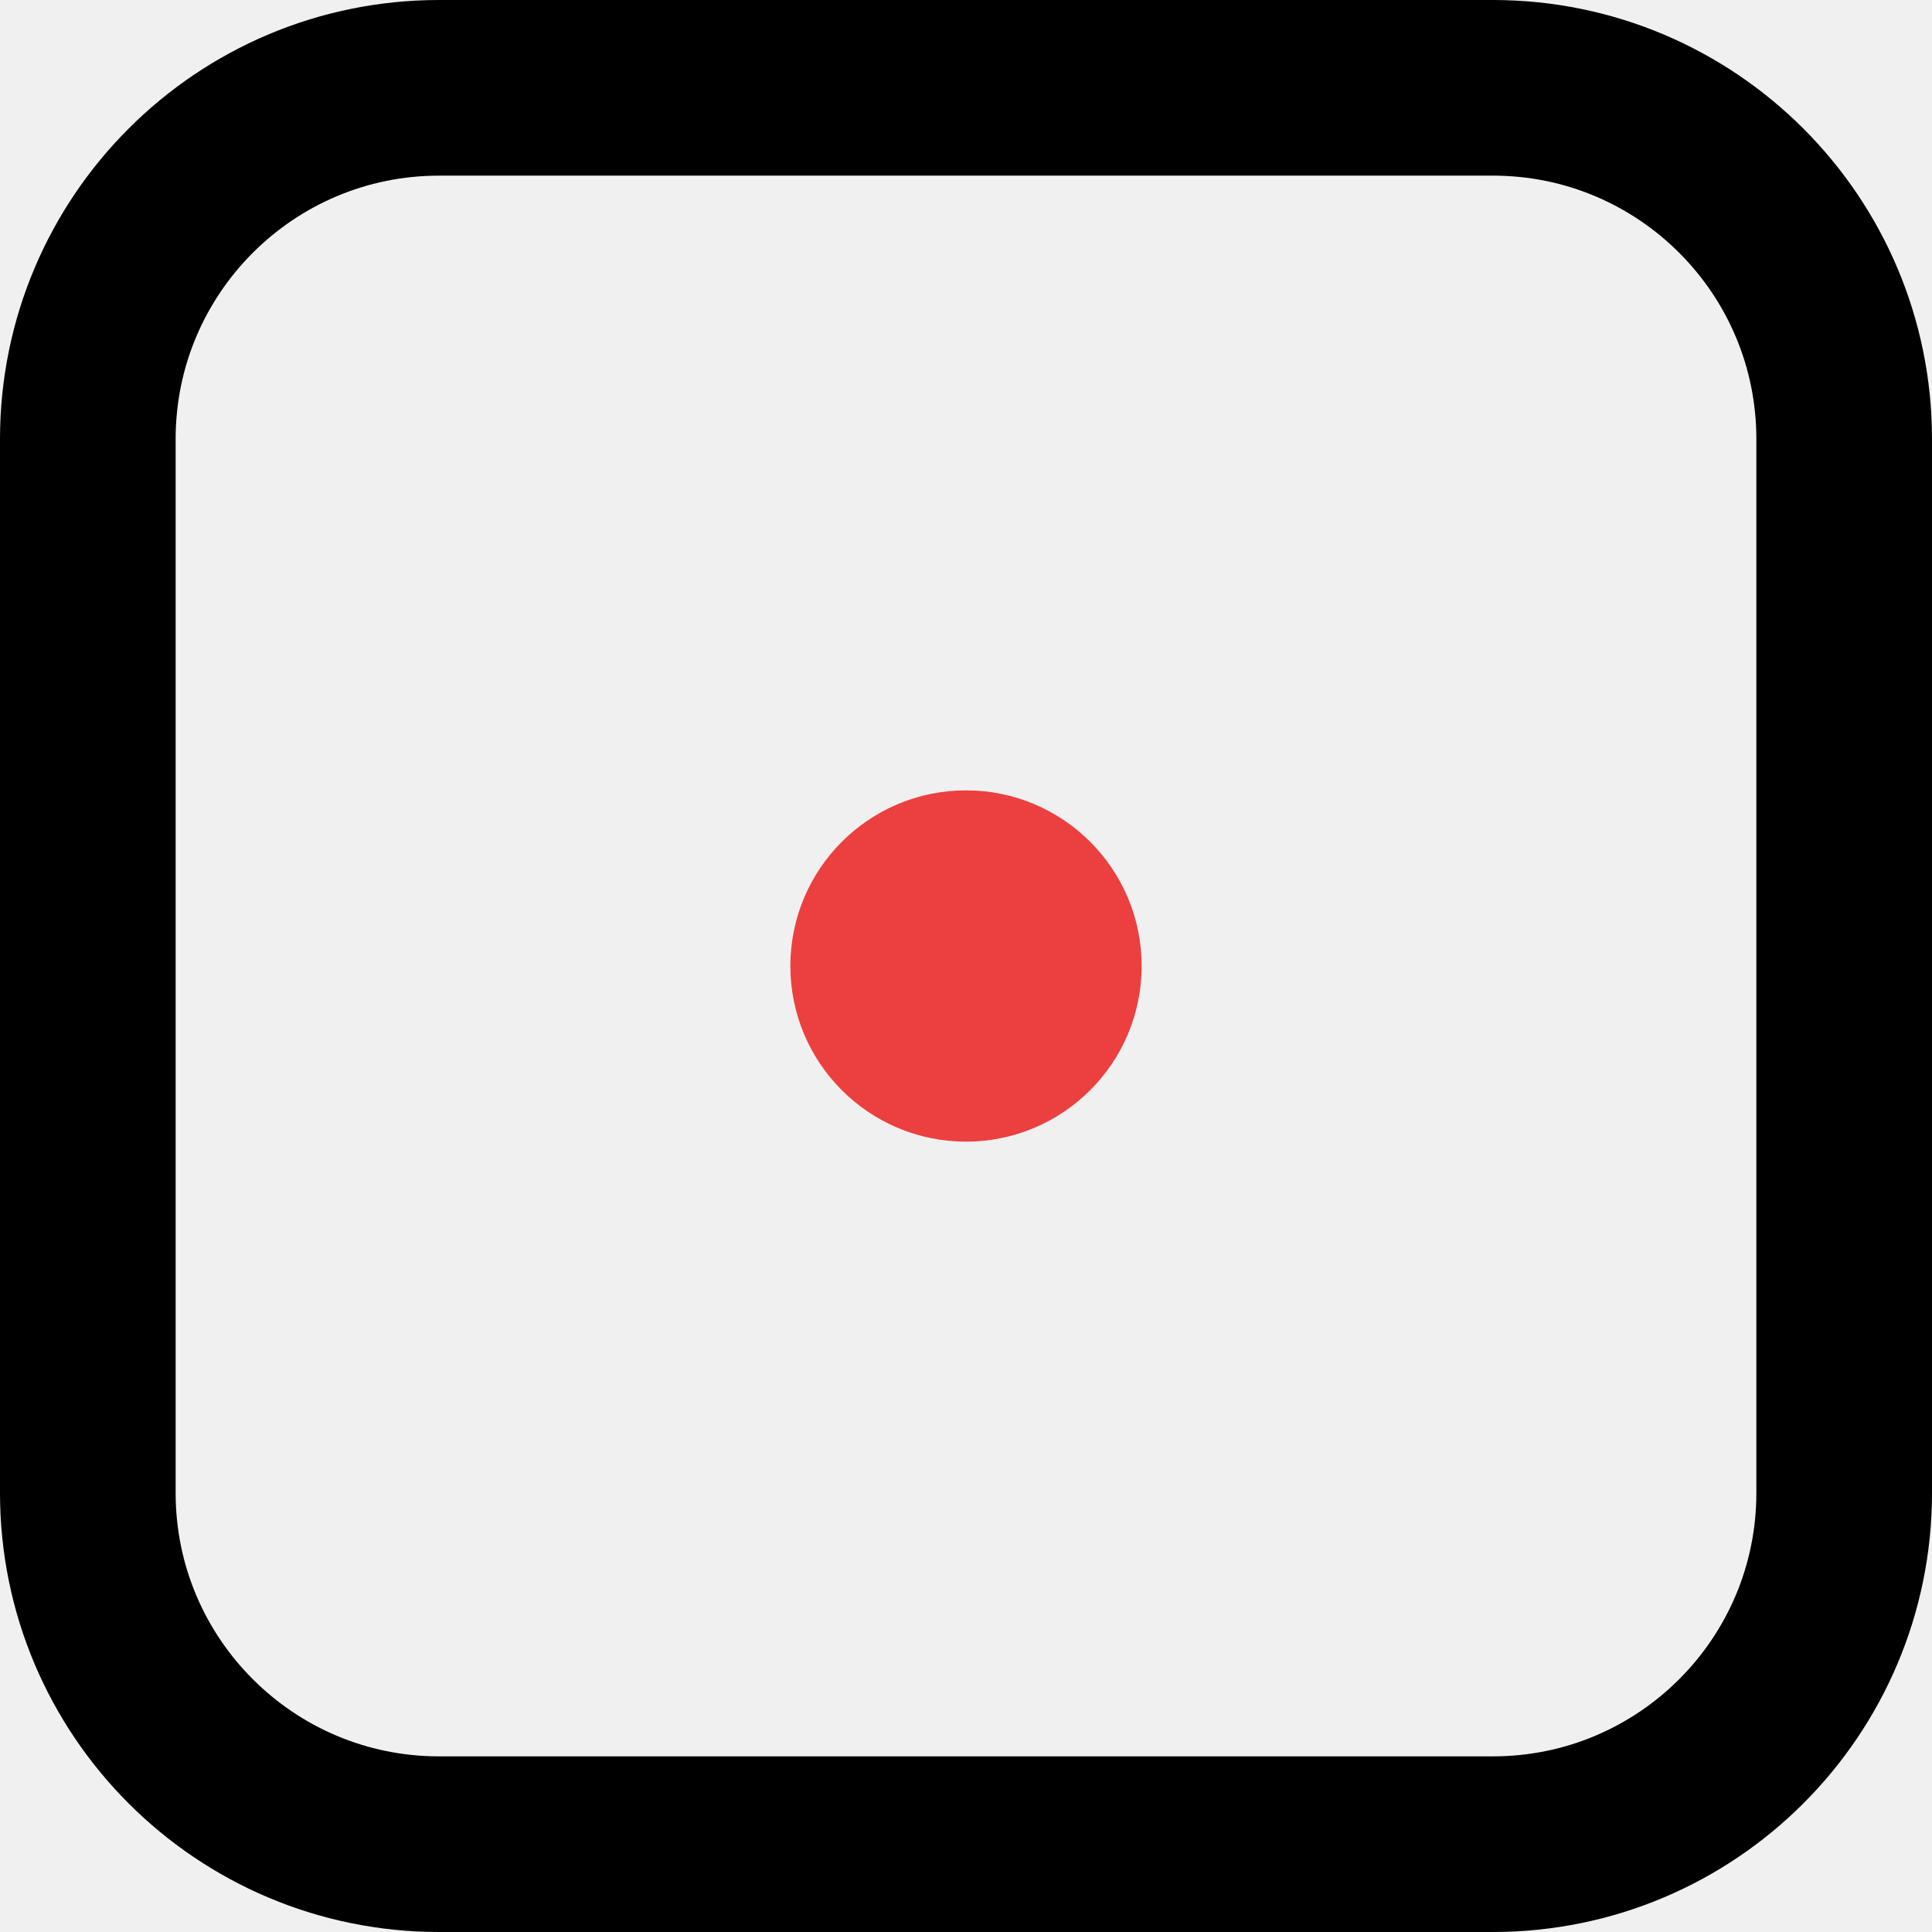
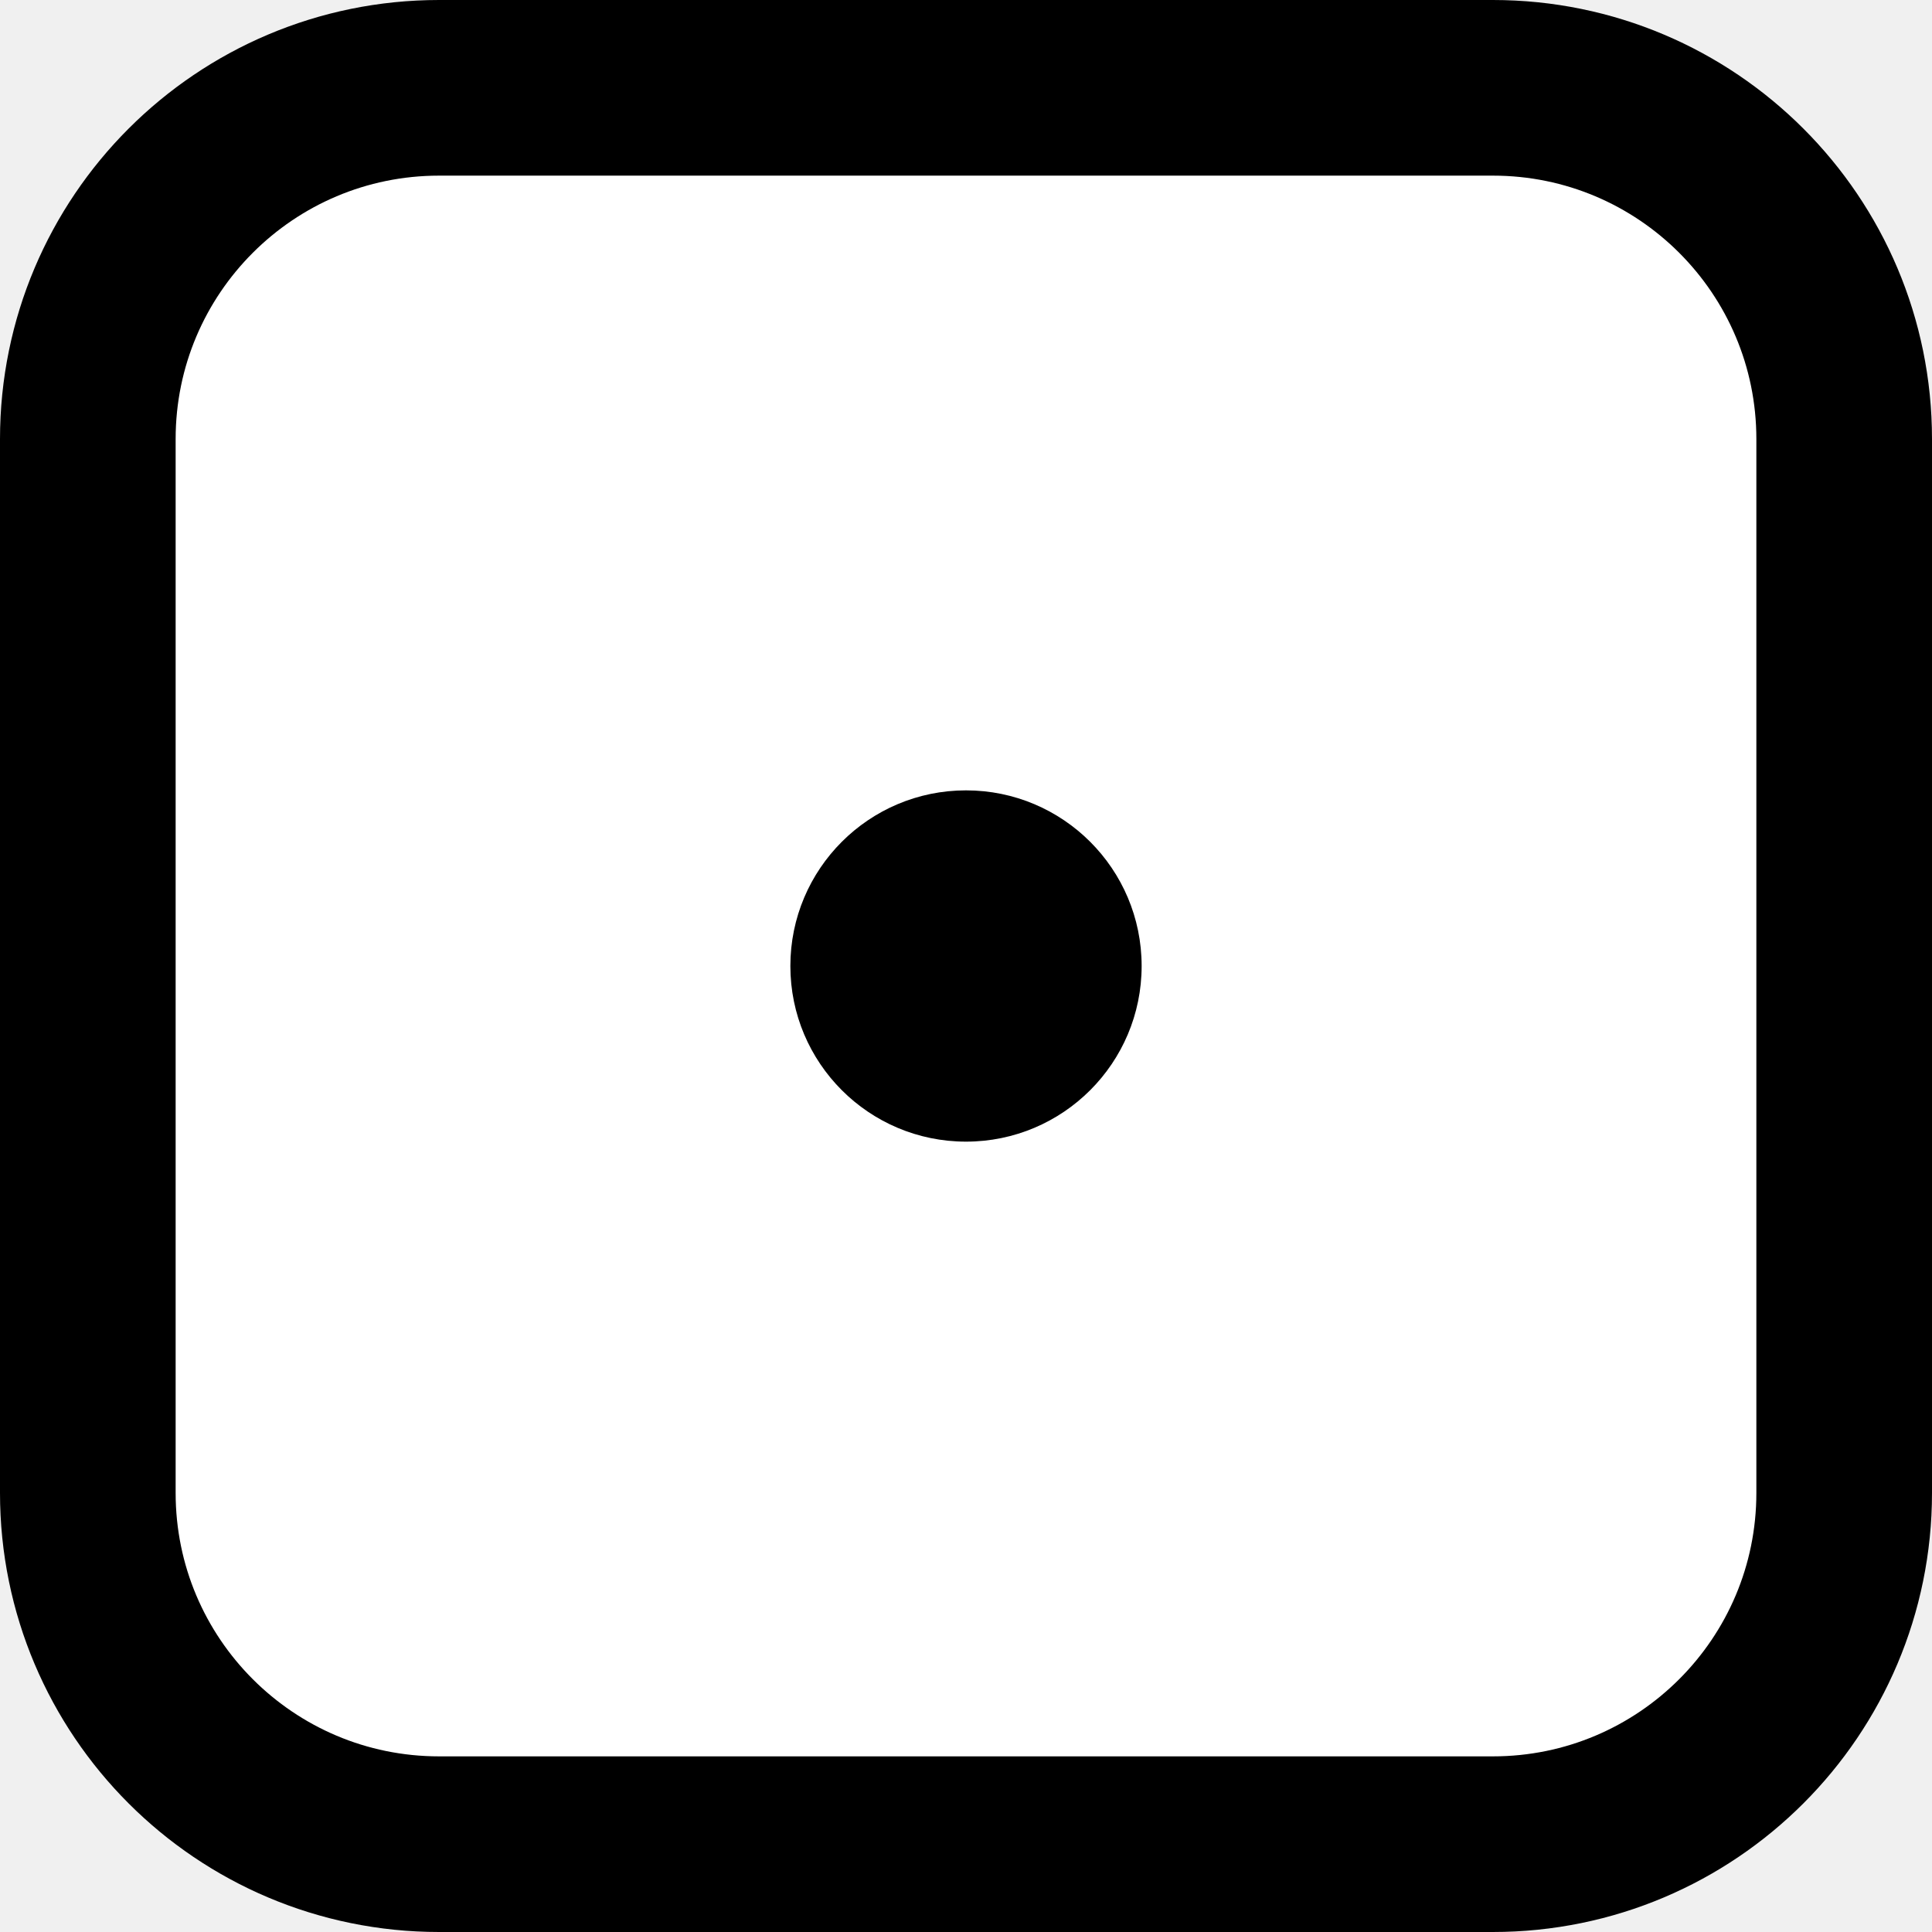
<svg xmlns="http://www.w3.org/2000/svg" width="110" height="110" viewBox="0 0 110 110" fill="none">
-   <rect x="5" y="5" width="100" height="100" rx="20" stroke="black" stroke-width="10" />
-   <circle cx="55" cy="55" r="10" fill="#EC4040" />
+   <rect x="5" y="5" width="100" height="100" rx="20" fill="white" stroke="black" stroke-width="10" />
+   <circle cx="55" cy="55" r="10" fill="black" />
</svg>
